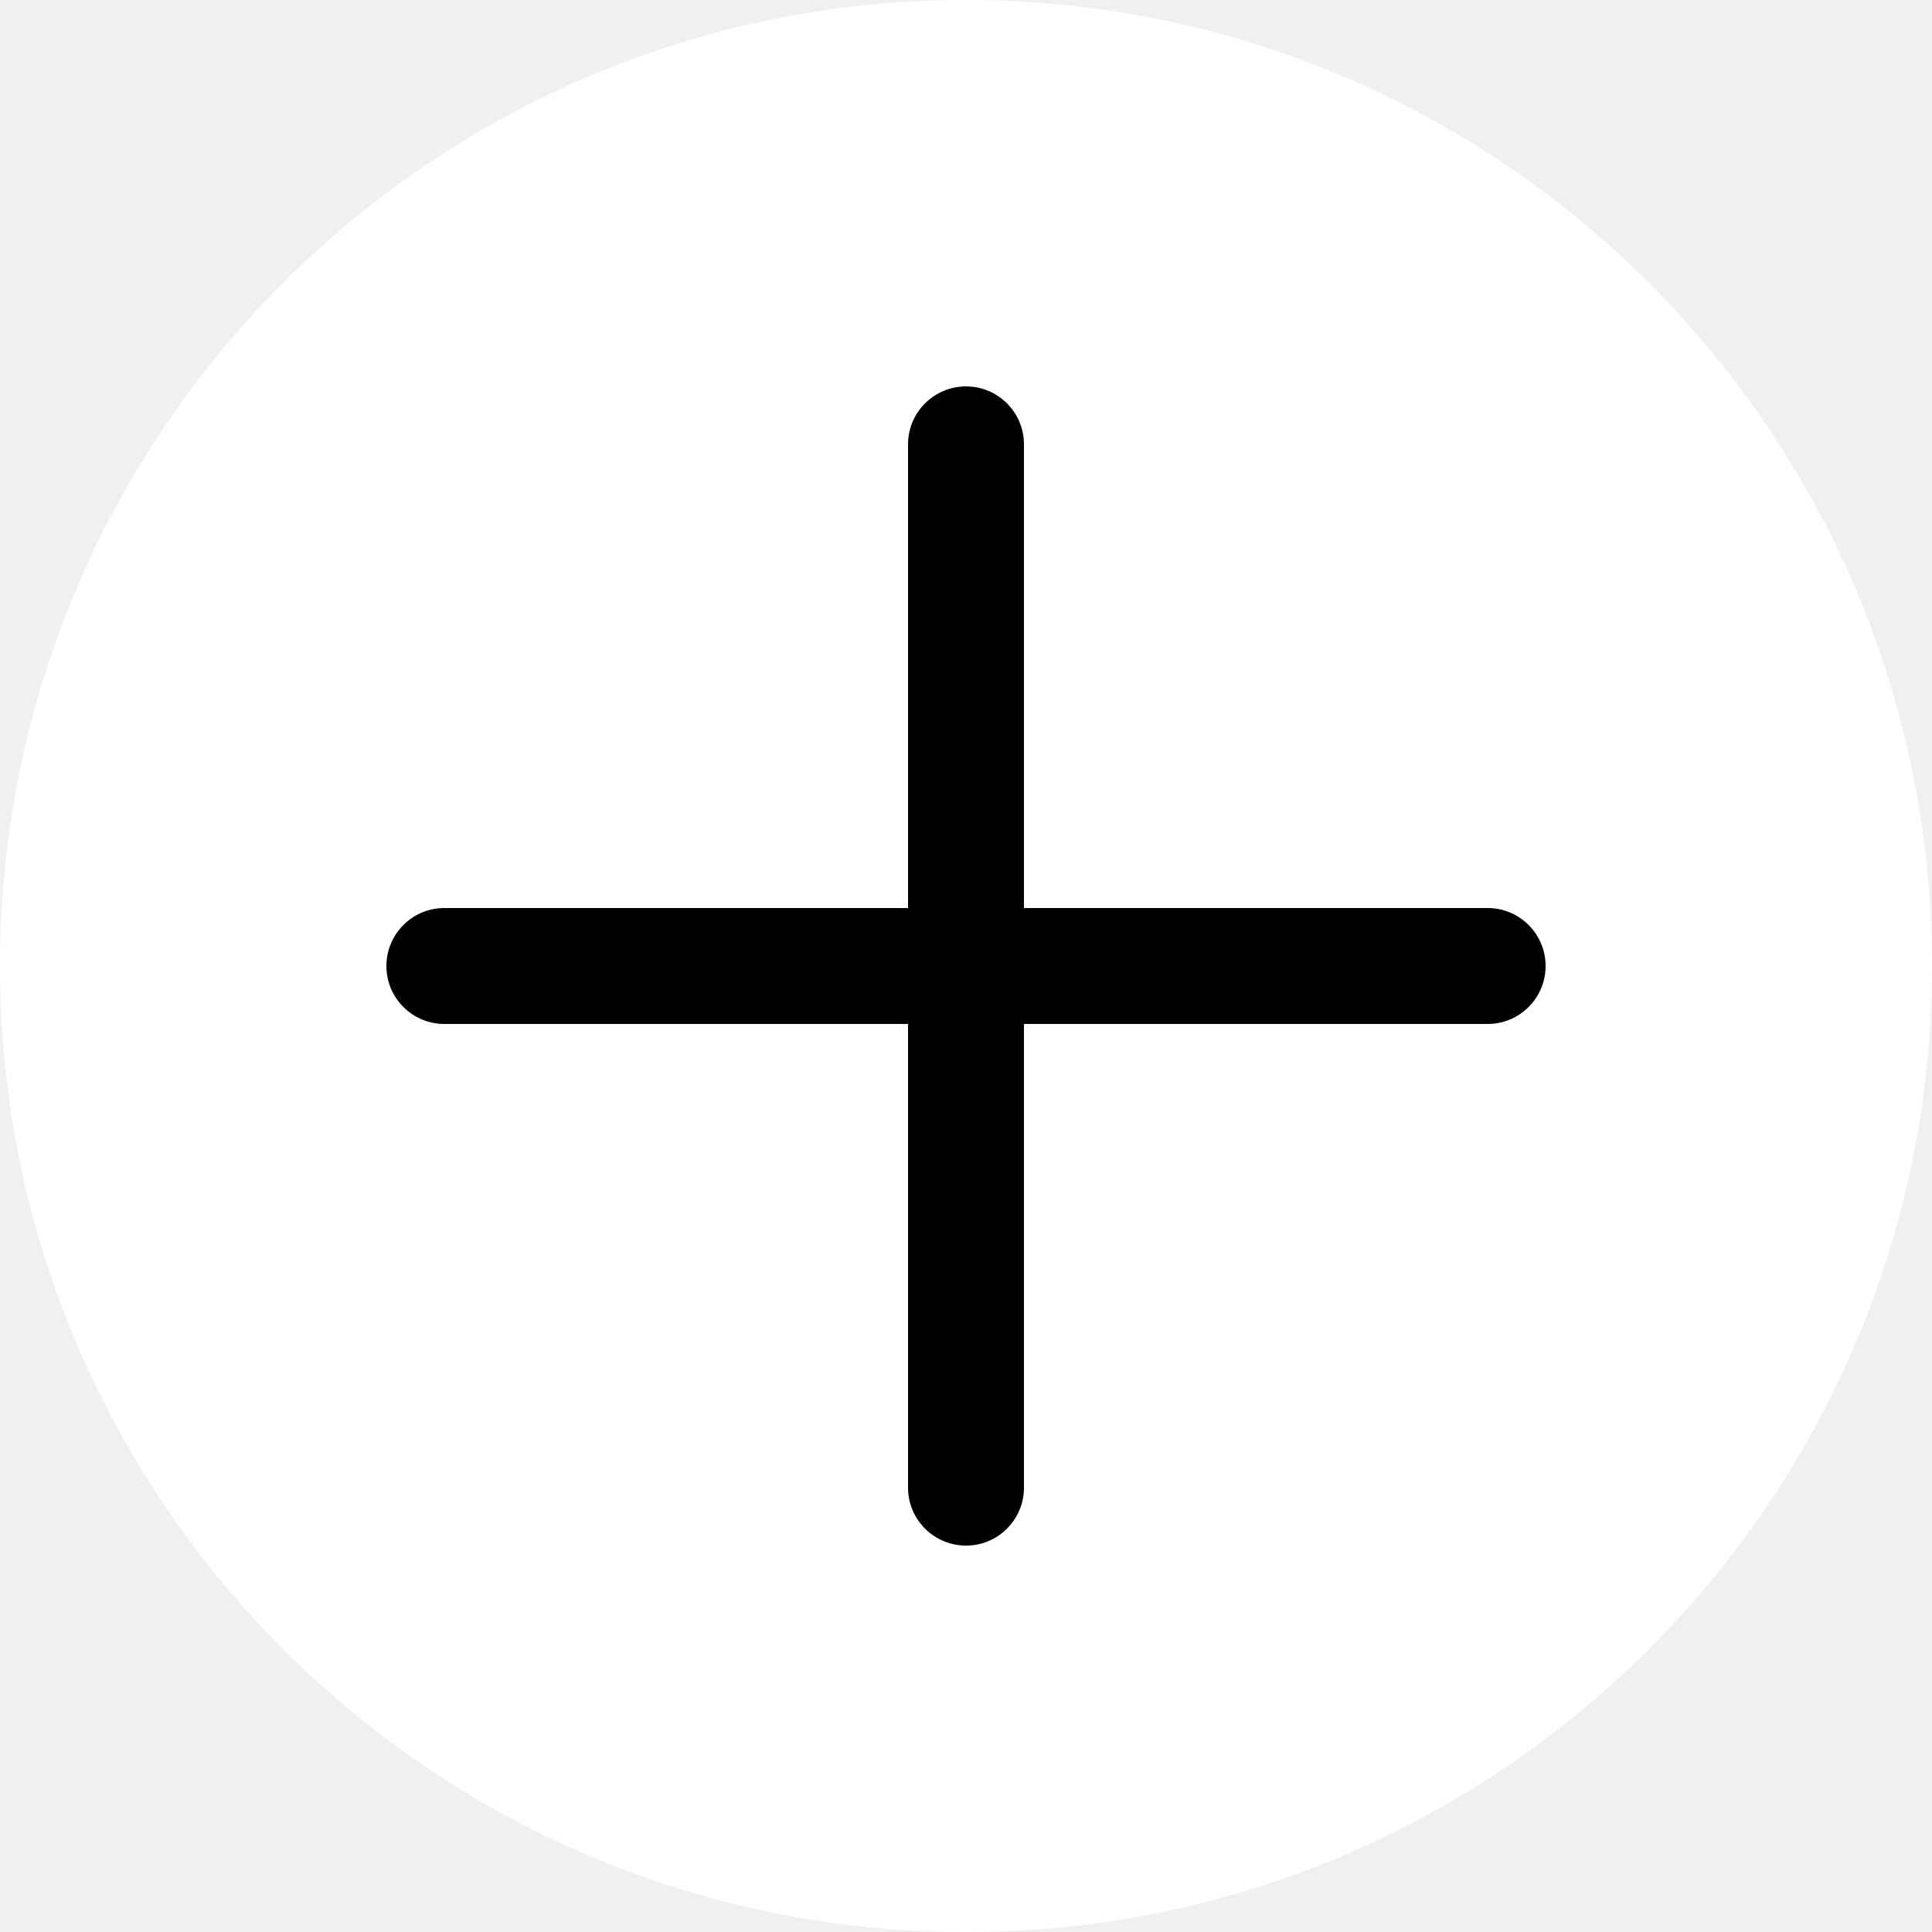
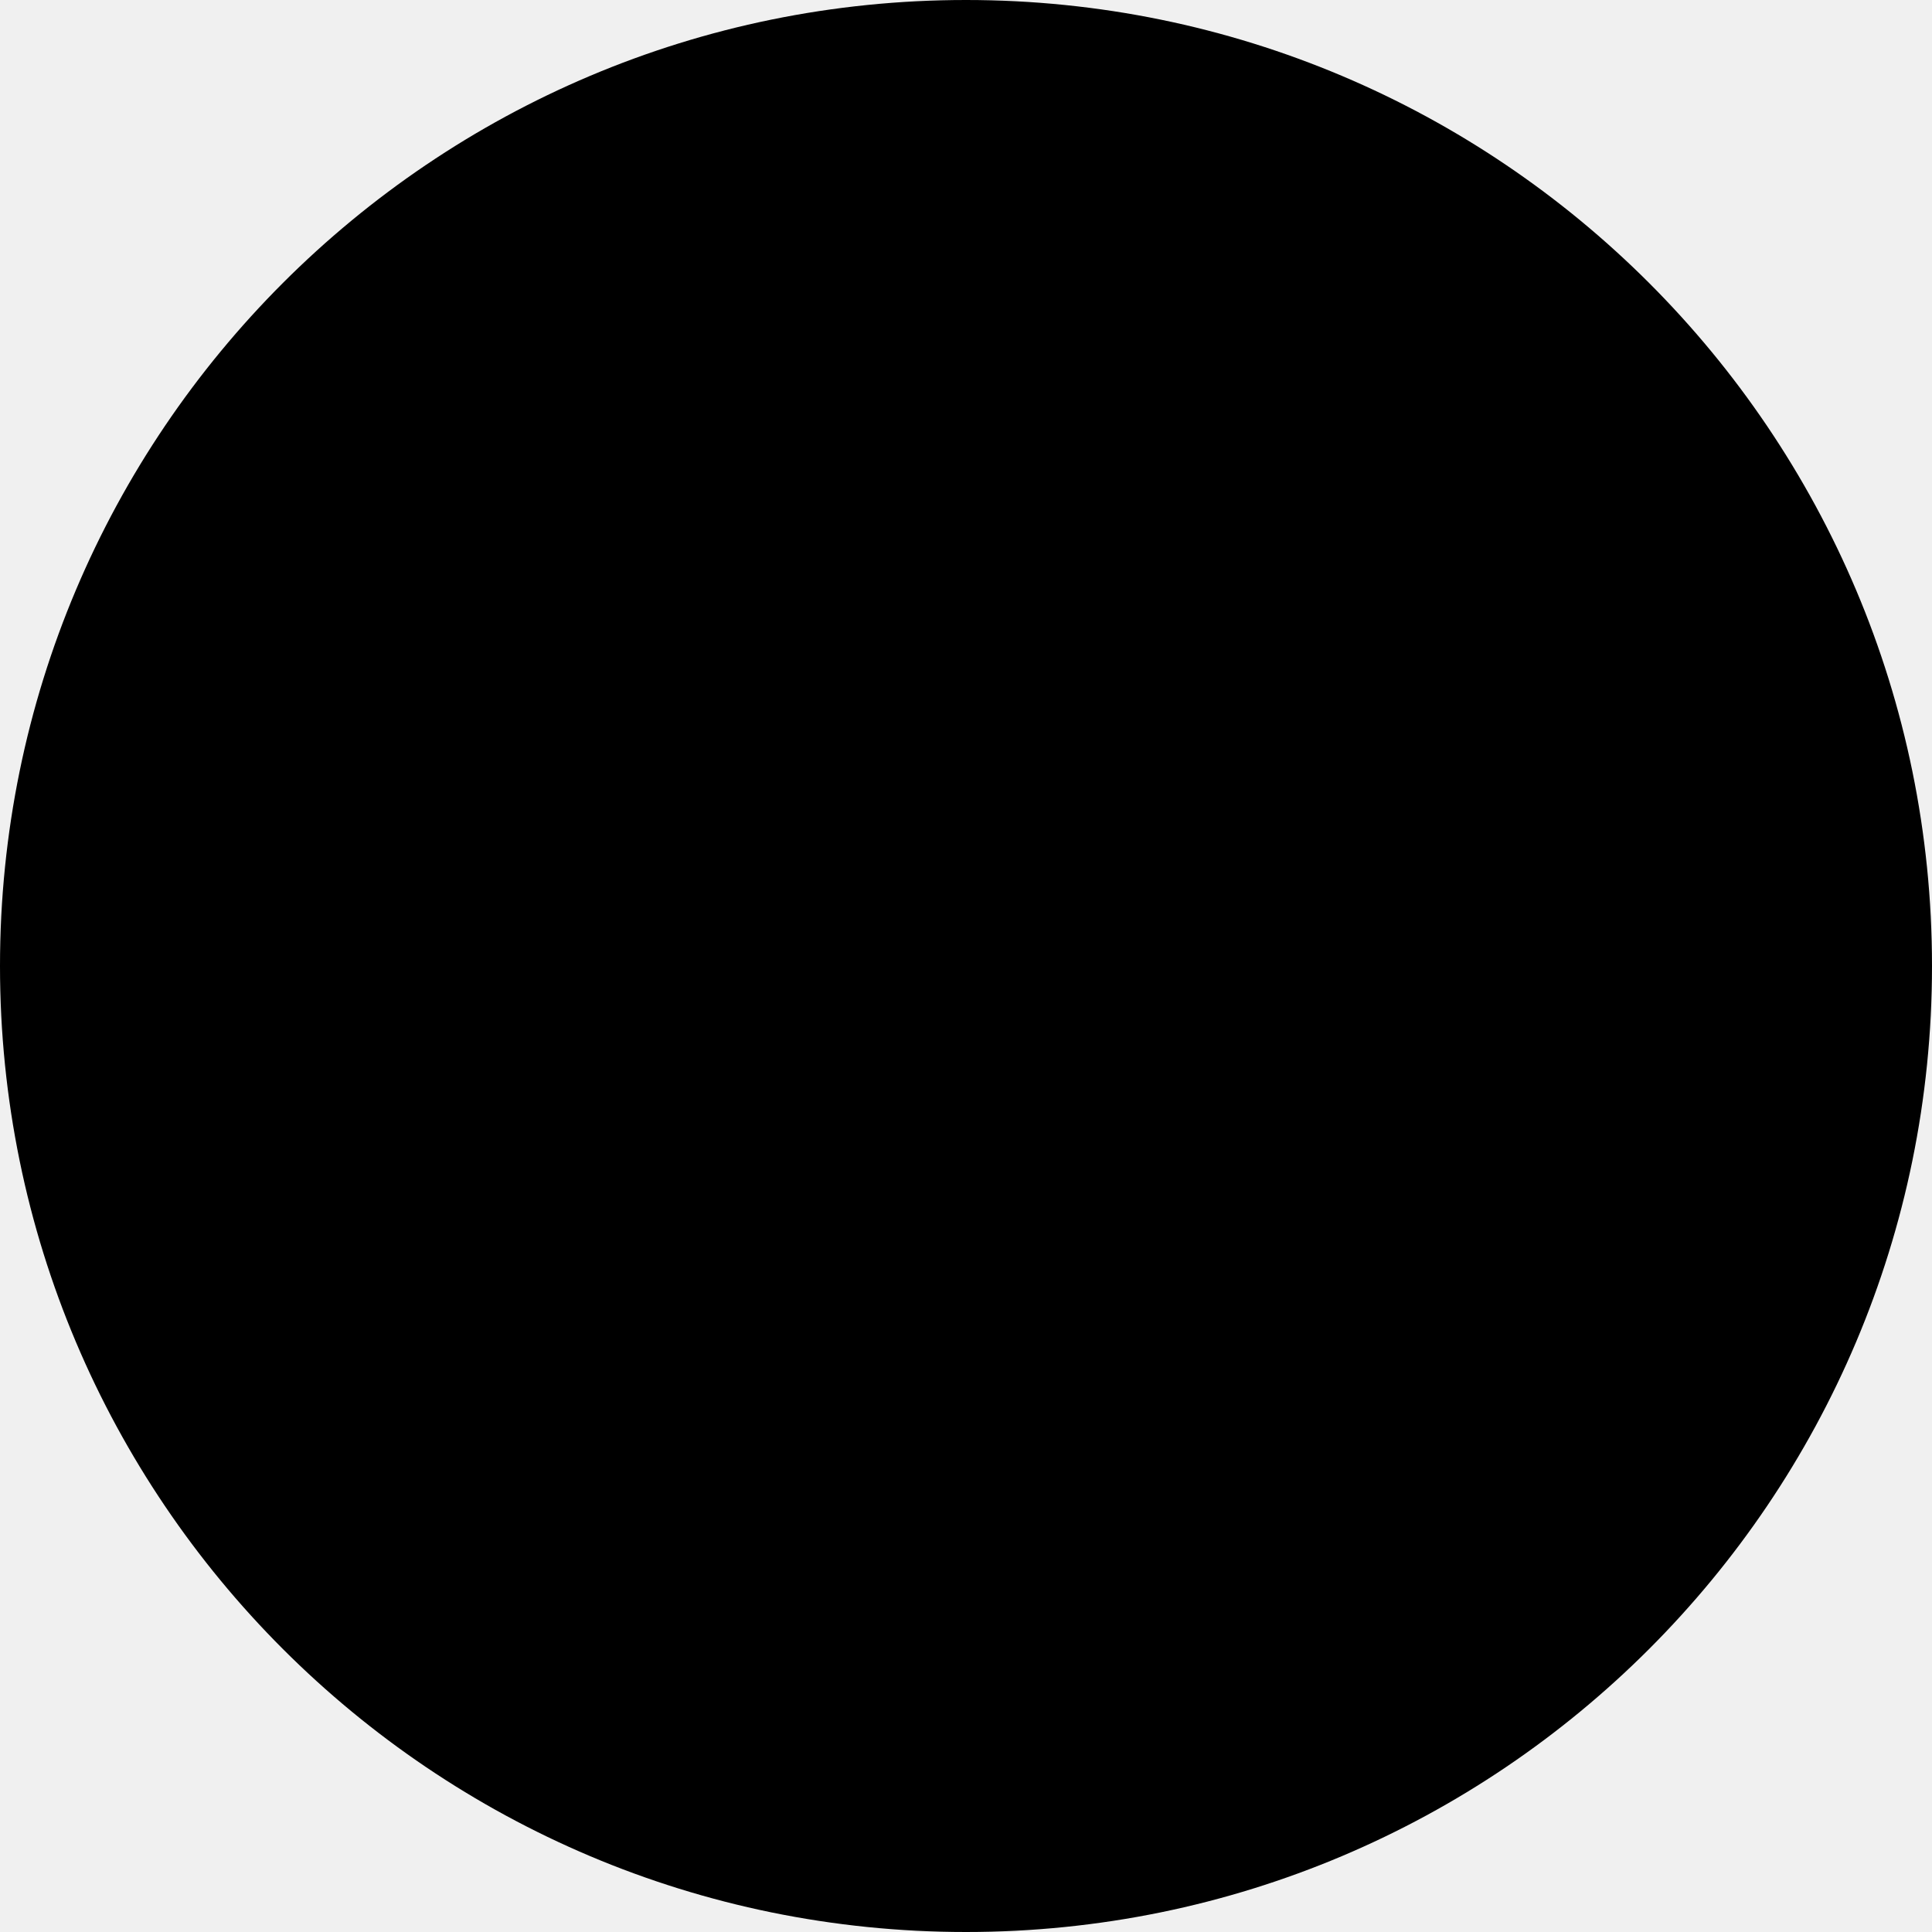
<svg xmlns="http://www.w3.org/2000/svg" viewBox="0 0 15 15">
  <g id="Group_181" data-name="Group 181" transform="translate(-895 -128)">
-     <circle id="Ellipse_60" data-name="Ellipse 60" cx="7.5" cy="7.5" r="7.5" transform="translate(895 128)" fill="#fff" />
-     <path id="plus" d="M8.55,4.05H4.95V.45a.45.45,0,0,0-.9,0v3.6H.45a.45.45,0,0,0,0,.9h3.6v3.6a.45.45,0,1,0,.9,0V4.95h3.6a.45.45,0,1,0,0-.9Zm0,0" transform="translate(898 131)" />
+     <circle id="Ellipse_60" data-name="Ellipse 60" cx="7.5" cy="7.5" r="7.5" transform="translate(895 128)" fill="currentFill" />
+     <path id="plus" d="M8.55,4.05H4.95V.45a.45.45,0,0,0-.9,0v3.6H.45a.45.45,0,0,0,0,.9h3.6v3.6a.45.45,0,1,0,.9,0V4.95h3.6a.45.45,0,1,0,0-.9Zm0,0" transform="translate(898 131)" fill="currentColor" />
  </g>
</svg>
